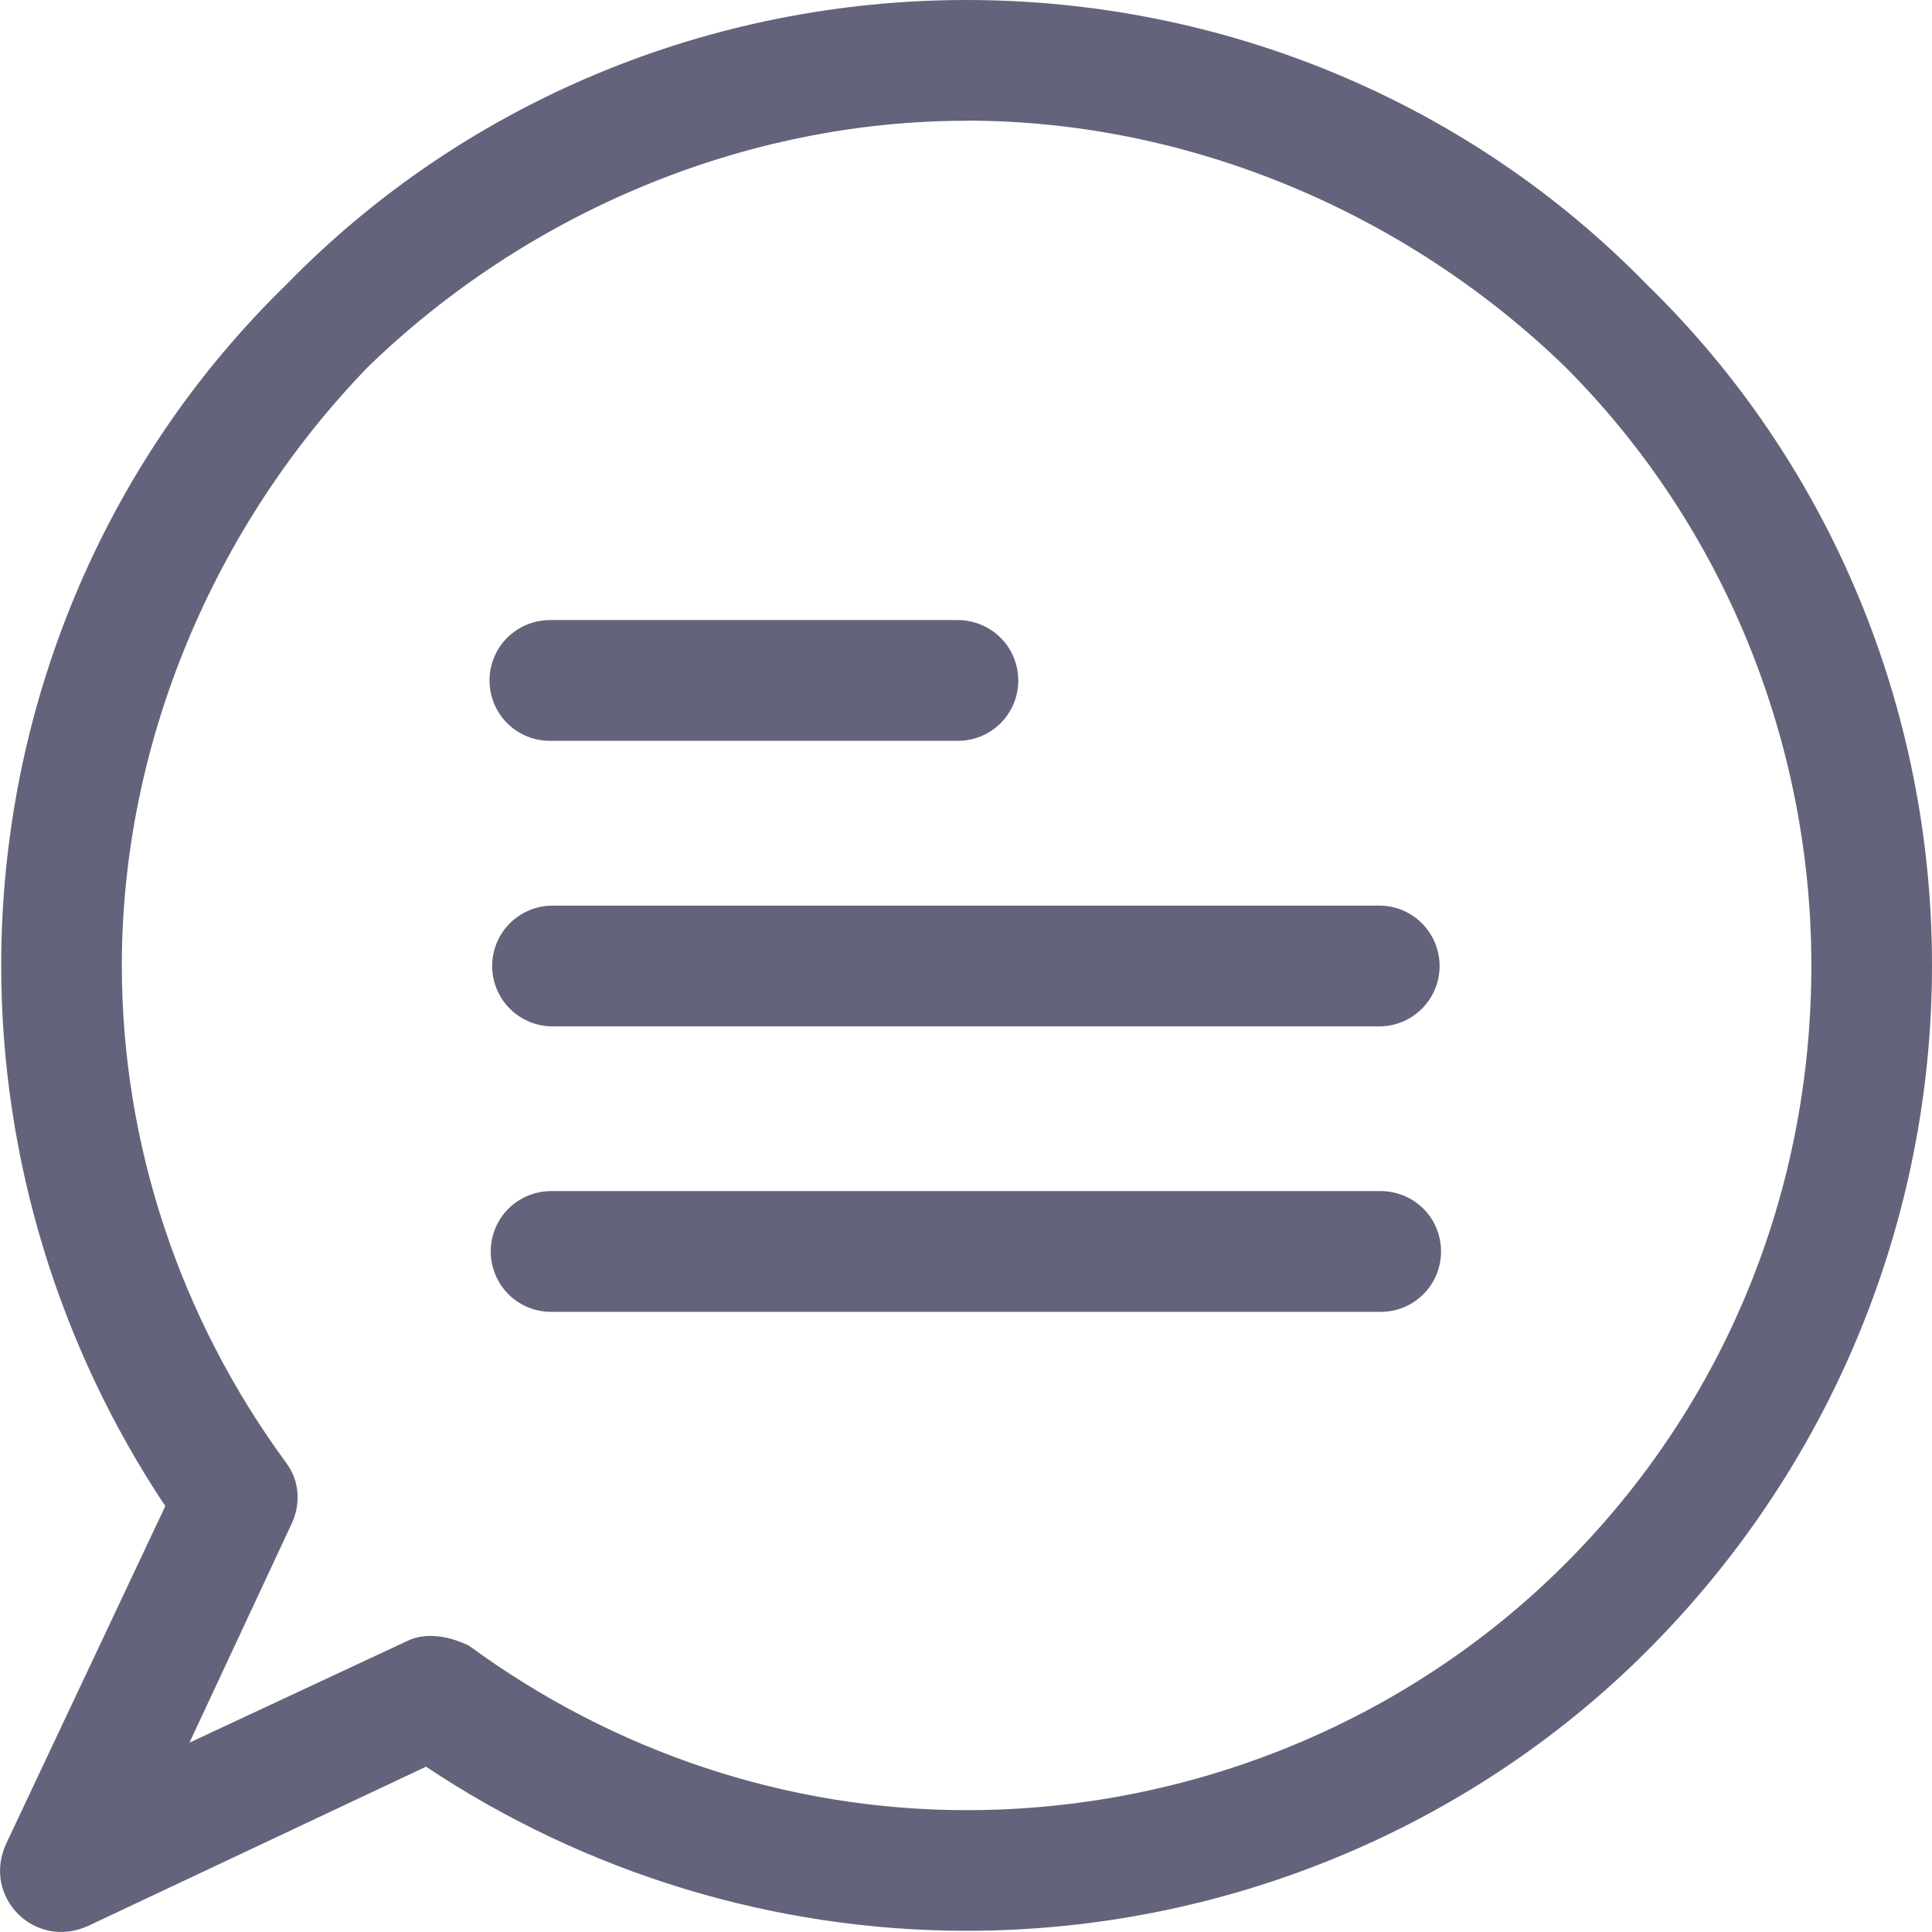
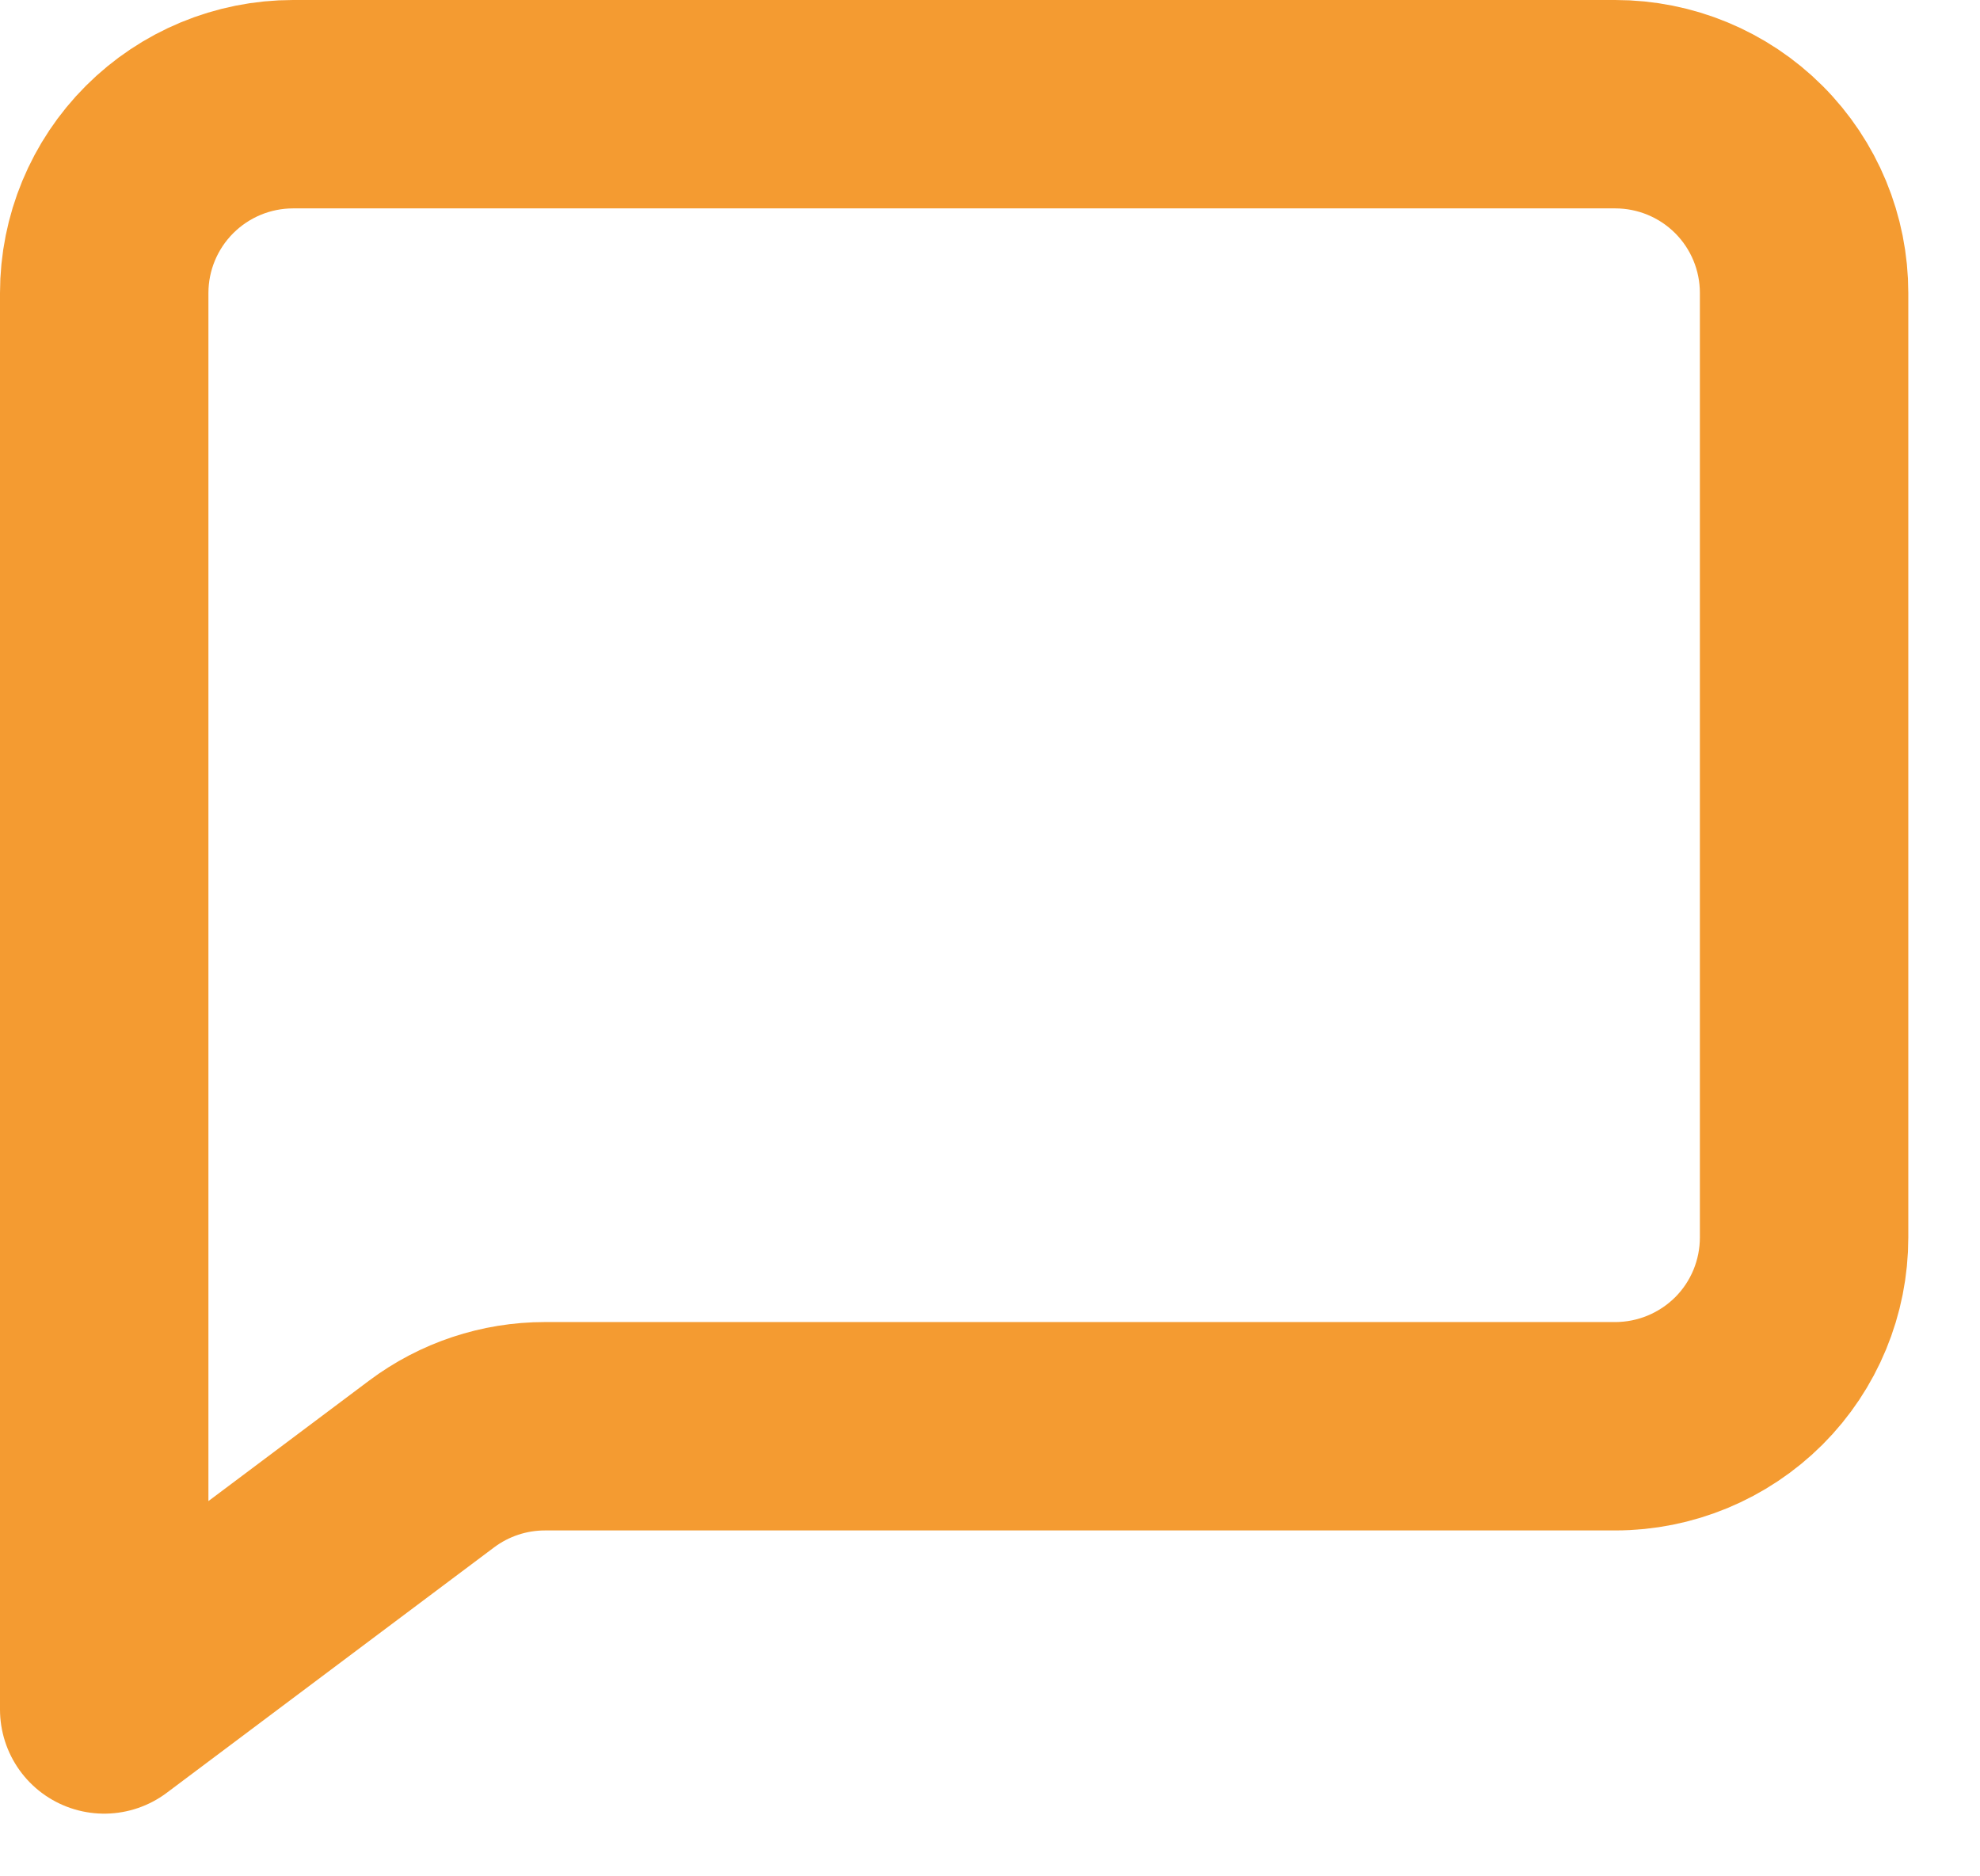
- <svg xmlns="http://www.w3.org/2000/svg" width="16" height="16" viewBox="0 0 16 16" fill="none">
-   <path d="M8.005 0C5.886 0 3.848 0.84 2.369 2.359C0.85 3.838 0.01 5.876 0.01 7.995C0.01 9.594 0.49 11.154 1.369 12.473L0.05 15.271C-0.15 15.711 0.289 16.15 0.729 15.95L3.528 14.631C4.847 15.51 6.406 15.99 8.005 15.99C10.123 15.99 12.162 15.151 13.641 13.671C15.16 12.152 16 10.114 16 7.995C16 5.877 15.16 3.838 13.641 2.359C12.162 0.84 10.123 5.7108e-05 8.005 5.7108e-05L8.005 0ZM8.005 0.999C9.844 0.999 11.643 1.759 12.962 3.038C14.281 4.357 15.001 6.156 15.001 7.995C15.001 9.874 14.281 11.633 12.962 12.952C11.643 14.271 9.844 14.991 8.005 14.991C6.526 14.991 5.087 14.511 3.887 13.631C3.727 13.551 3.528 13.512 3.368 13.592L1.569 14.432L2.409 12.632C2.489 12.472 2.489 12.273 2.369 12.113C1.489 10.914 1.009 9.474 1.009 7.995C1.009 6.157 1.769 4.358 3.048 3.038C4.367 1.759 6.166 1 8.005 1L8.005 0.999ZM4.565 5.135C4.43 5.133 4.3 5.184 4.204 5.278C4.108 5.372 4.054 5.501 4.054 5.635C4.054 5.77 4.108 5.898 4.204 5.993C4.3 6.087 4.43 6.138 4.565 6.135H7.922C8.057 6.138 8.186 6.087 8.283 5.993C8.379 5.898 8.433 5.77 8.433 5.635C8.433 5.501 8.379 5.372 8.283 5.278C8.186 5.184 8.057 5.133 7.922 5.135H4.565ZM4.565 7.5V7.5C4.389 7.504 4.228 7.6 4.141 7.753C4.054 7.906 4.054 8.094 4.141 8.247C4.228 8.4 4.389 8.496 4.565 8.5H11.434C11.61 8.496 11.77 8.4 11.857 8.247C11.944 8.094 11.944 7.906 11.857 7.753C11.77 7.6 11.61 7.504 11.434 7.5L4.565 7.5ZM4.565 9.864C4.432 9.864 4.305 9.916 4.21 10.01C4.117 10.104 4.064 10.231 4.064 10.364C4.064 10.497 4.117 10.624 4.21 10.718C4.305 10.812 4.432 10.865 4.565 10.864H11.434C11.566 10.865 11.694 10.812 11.788 10.718C11.882 10.624 11.934 10.497 11.934 10.364C11.934 10.231 11.882 10.104 11.788 10.01C11.694 9.916 11.566 9.864 11.434 9.864H4.565Z" fill="#63637B" />
+ <svg xmlns="http://www.w3.org/2000/svg" width="19" height="18" viewBox="0 0 19 18" fill="none">
+   <path d="M15.5 1H2.812C2.332 1 1.871 1.191 1.531 1.531C1.191 1.871 1 2.332 1 2.812V16.406L4.142 14.05C4.456 13.815 4.837 13.688 5.229 13.688H15.5C15.981 13.688 16.442 13.496 16.782 13.157C17.122 12.817 17.312 12.356 17.312 11.875V2.812C17.312 2.332 17.122 1.871 16.782 1.531C16.442 1.191 15.981 1 15.5 1Z" stroke="#F49B31" stroke-width="2" stroke-linecap="round" stroke-linejoin="round" />
</svg>
